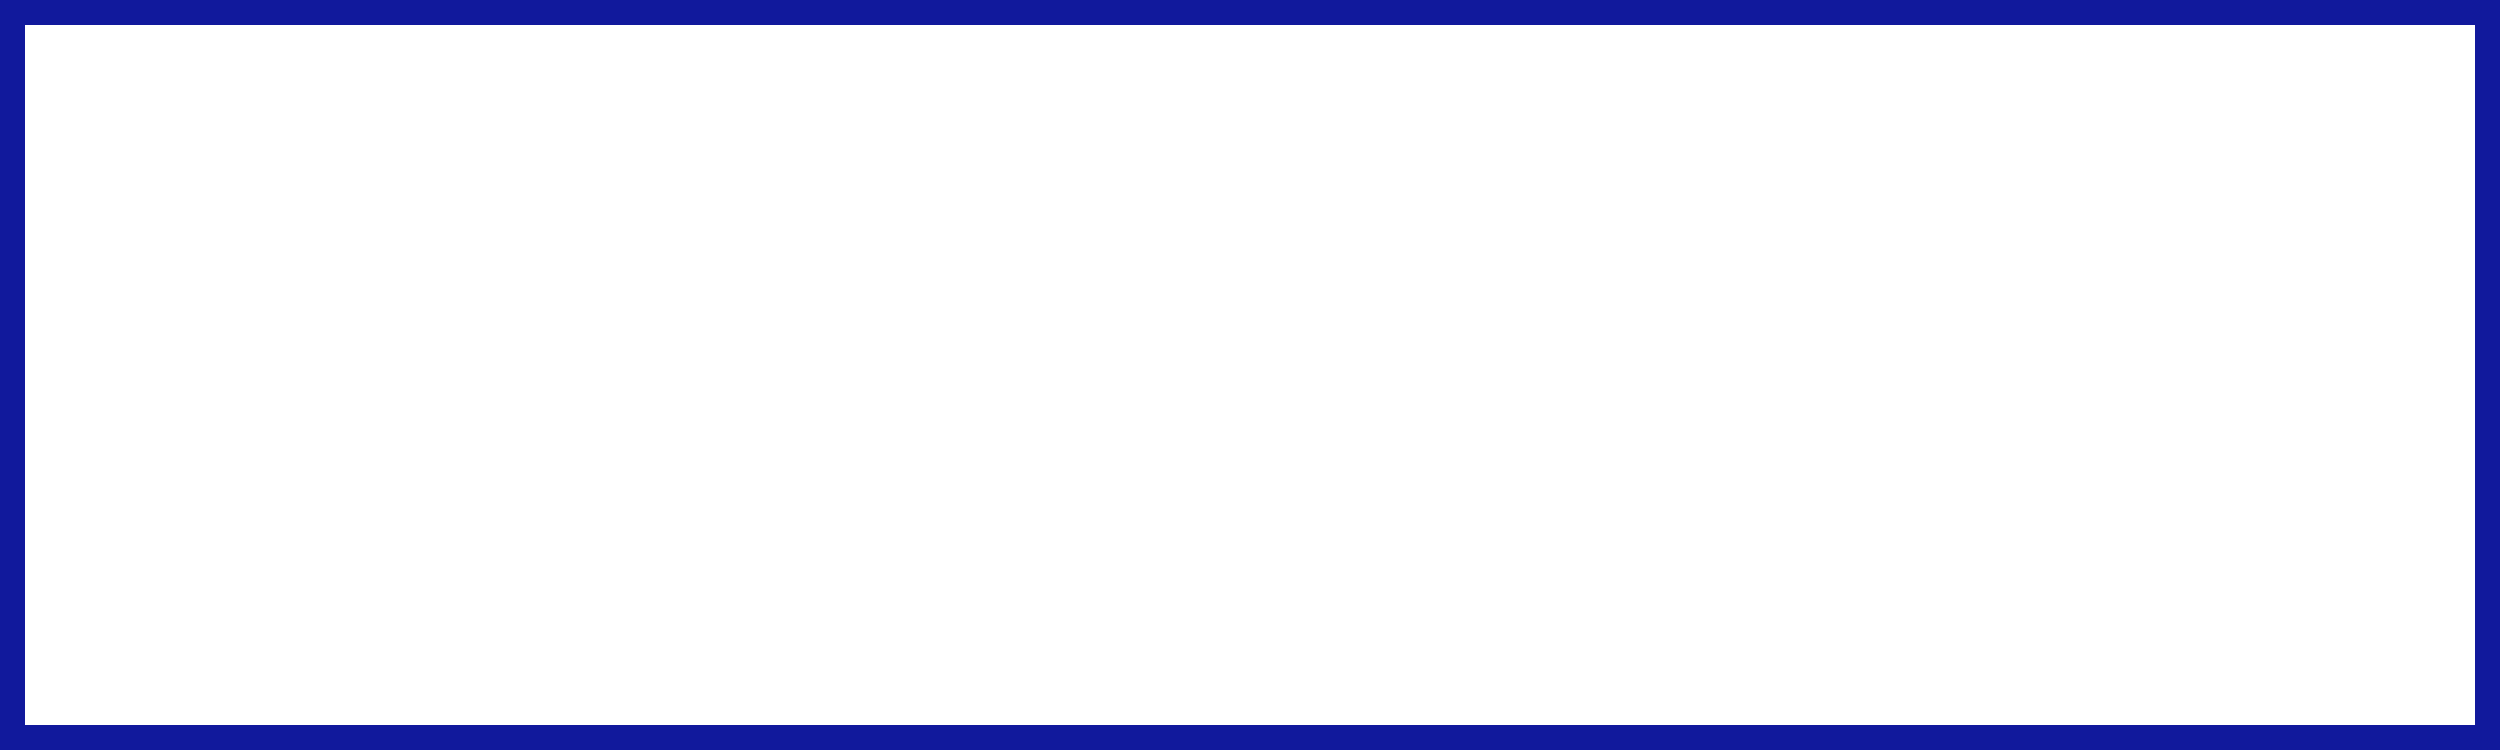
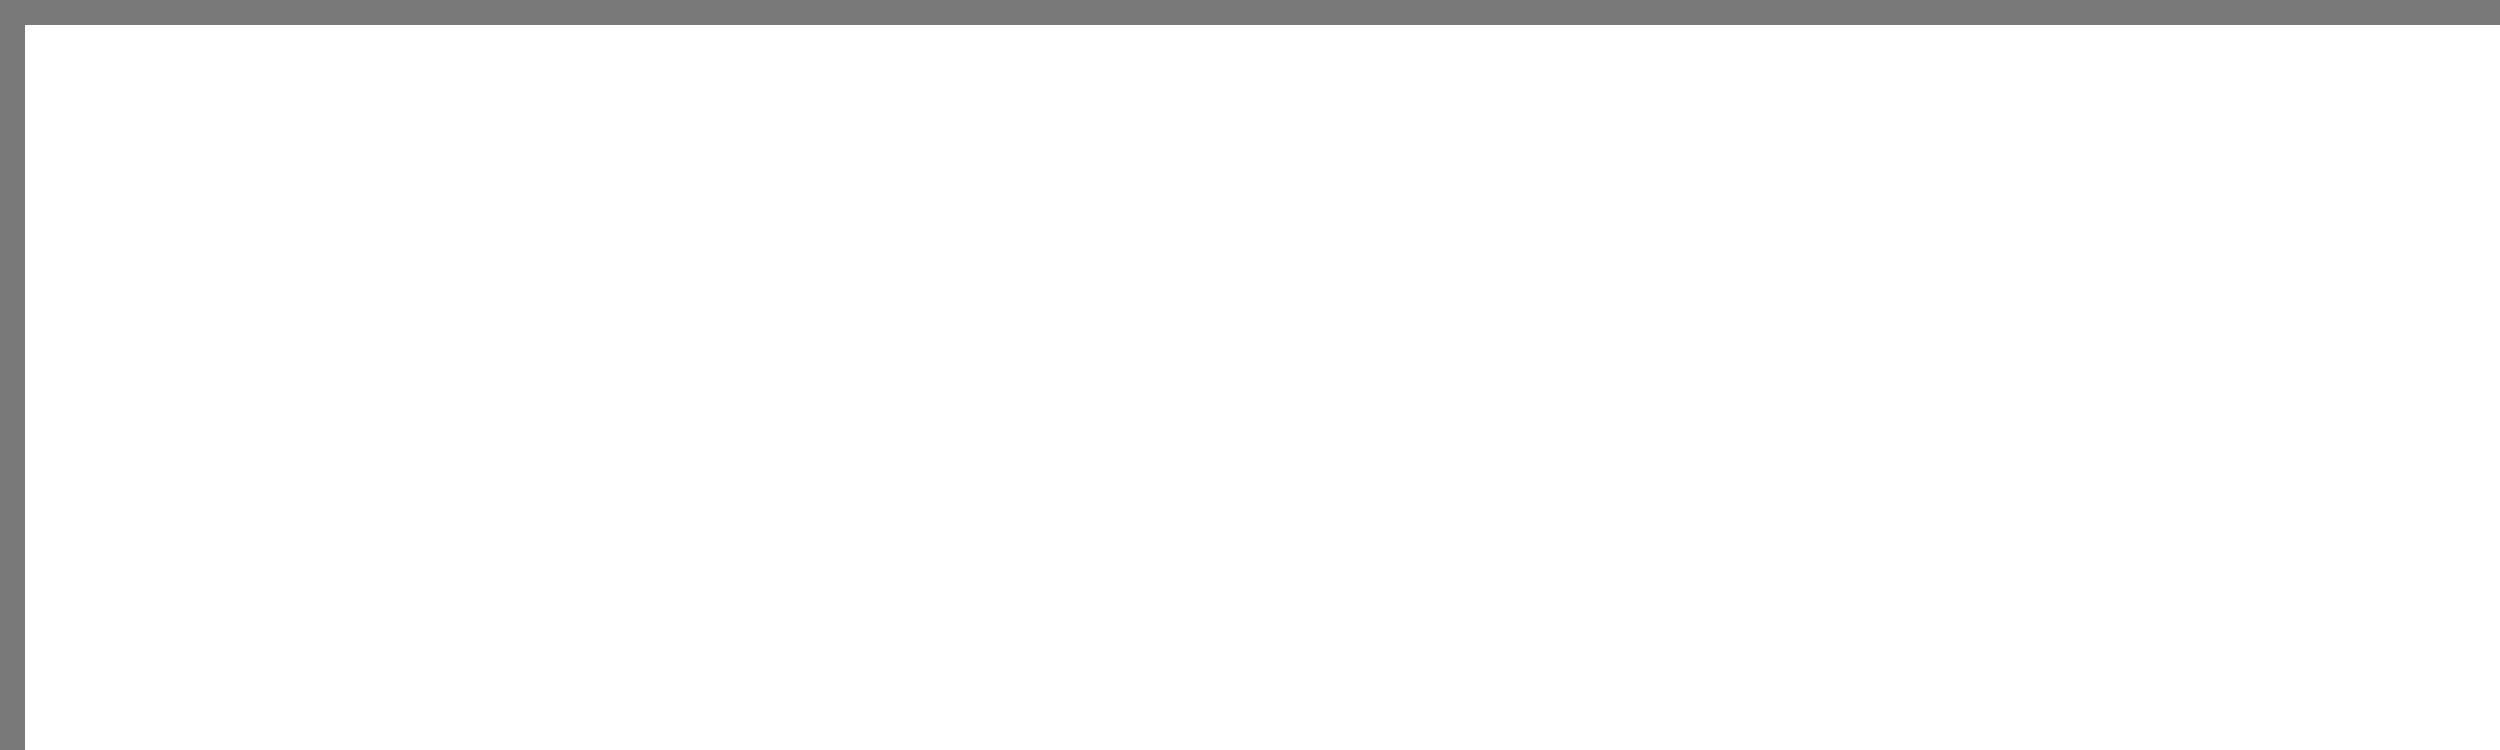
- <svg xmlns="http://www.w3.org/2000/svg" version="1.1" width="100px" height="30px" viewBox="700 30 100 30">
-   <path d="M 1 1  L 99 1  L 99 29  L 1 29  L 1 1  Z " fill-rule="nonzero" fill="rgba(255, 255, 255, 1)" stroke="none" transform="matrix(1 0 0 1 700 30 )" class="fill" />
-   <path d="M 0.5 1  L 0.5 29  " stroke-width="1" stroke-dasharray="0" stroke="rgba(17, 25, 156, 1)" fill="none" transform="matrix(1 0 0 1 700 30 )" class="stroke" />
-   <path d="M 0 0.5  L 100 0.5  " stroke-width="1" stroke-dasharray="0" stroke="rgba(17, 25, 156, 1)" fill="none" transform="matrix(1 0 0 1 700 30 )" class="stroke" />
-   <path d="M 99.5 1  L 99.5 29  " stroke-width="1" stroke-dasharray="0" stroke="rgba(17, 25, 156, 1)" fill="none" transform="matrix(1 0 0 1 700 30 )" class="stroke" />
-   <path d="M 0 29.5  L 100 29.5  " stroke-width="1" stroke-dasharray="0" stroke="rgba(17, 25, 156, 1)" fill="none" transform="matrix(1 0 0 1 700 30 )" class="stroke" />
+ <svg xmlns="http://www.w3.org/2000/svg" version="1.1" width="100px" height="30px" viewBox="200 150 100 30">
+   <path d="M 1 1  L 100 1  L 100 30  L 1 30  L 1 1  Z " fill-rule="nonzero" fill="rgba(255, 255, 255, 1)" stroke="none" transform="matrix(1 0 0 1 200 150 )" class="fill" />
+   <path d="M 0.5 1  L 0.5 30  " stroke-width="1" stroke-dasharray="0" stroke="rgba(121, 121, 121, 1)" fill="none" transform="matrix(1 0 0 1 200 150 )" class="stroke" />
+   <path d="M 0 0.5  L 100 0.5  " stroke-width="1" stroke-dasharray="0" stroke="rgba(121, 121, 121, 1)" fill="none" transform="matrix(1 0 0 1 200 150 )" class="stroke" />
</svg>
